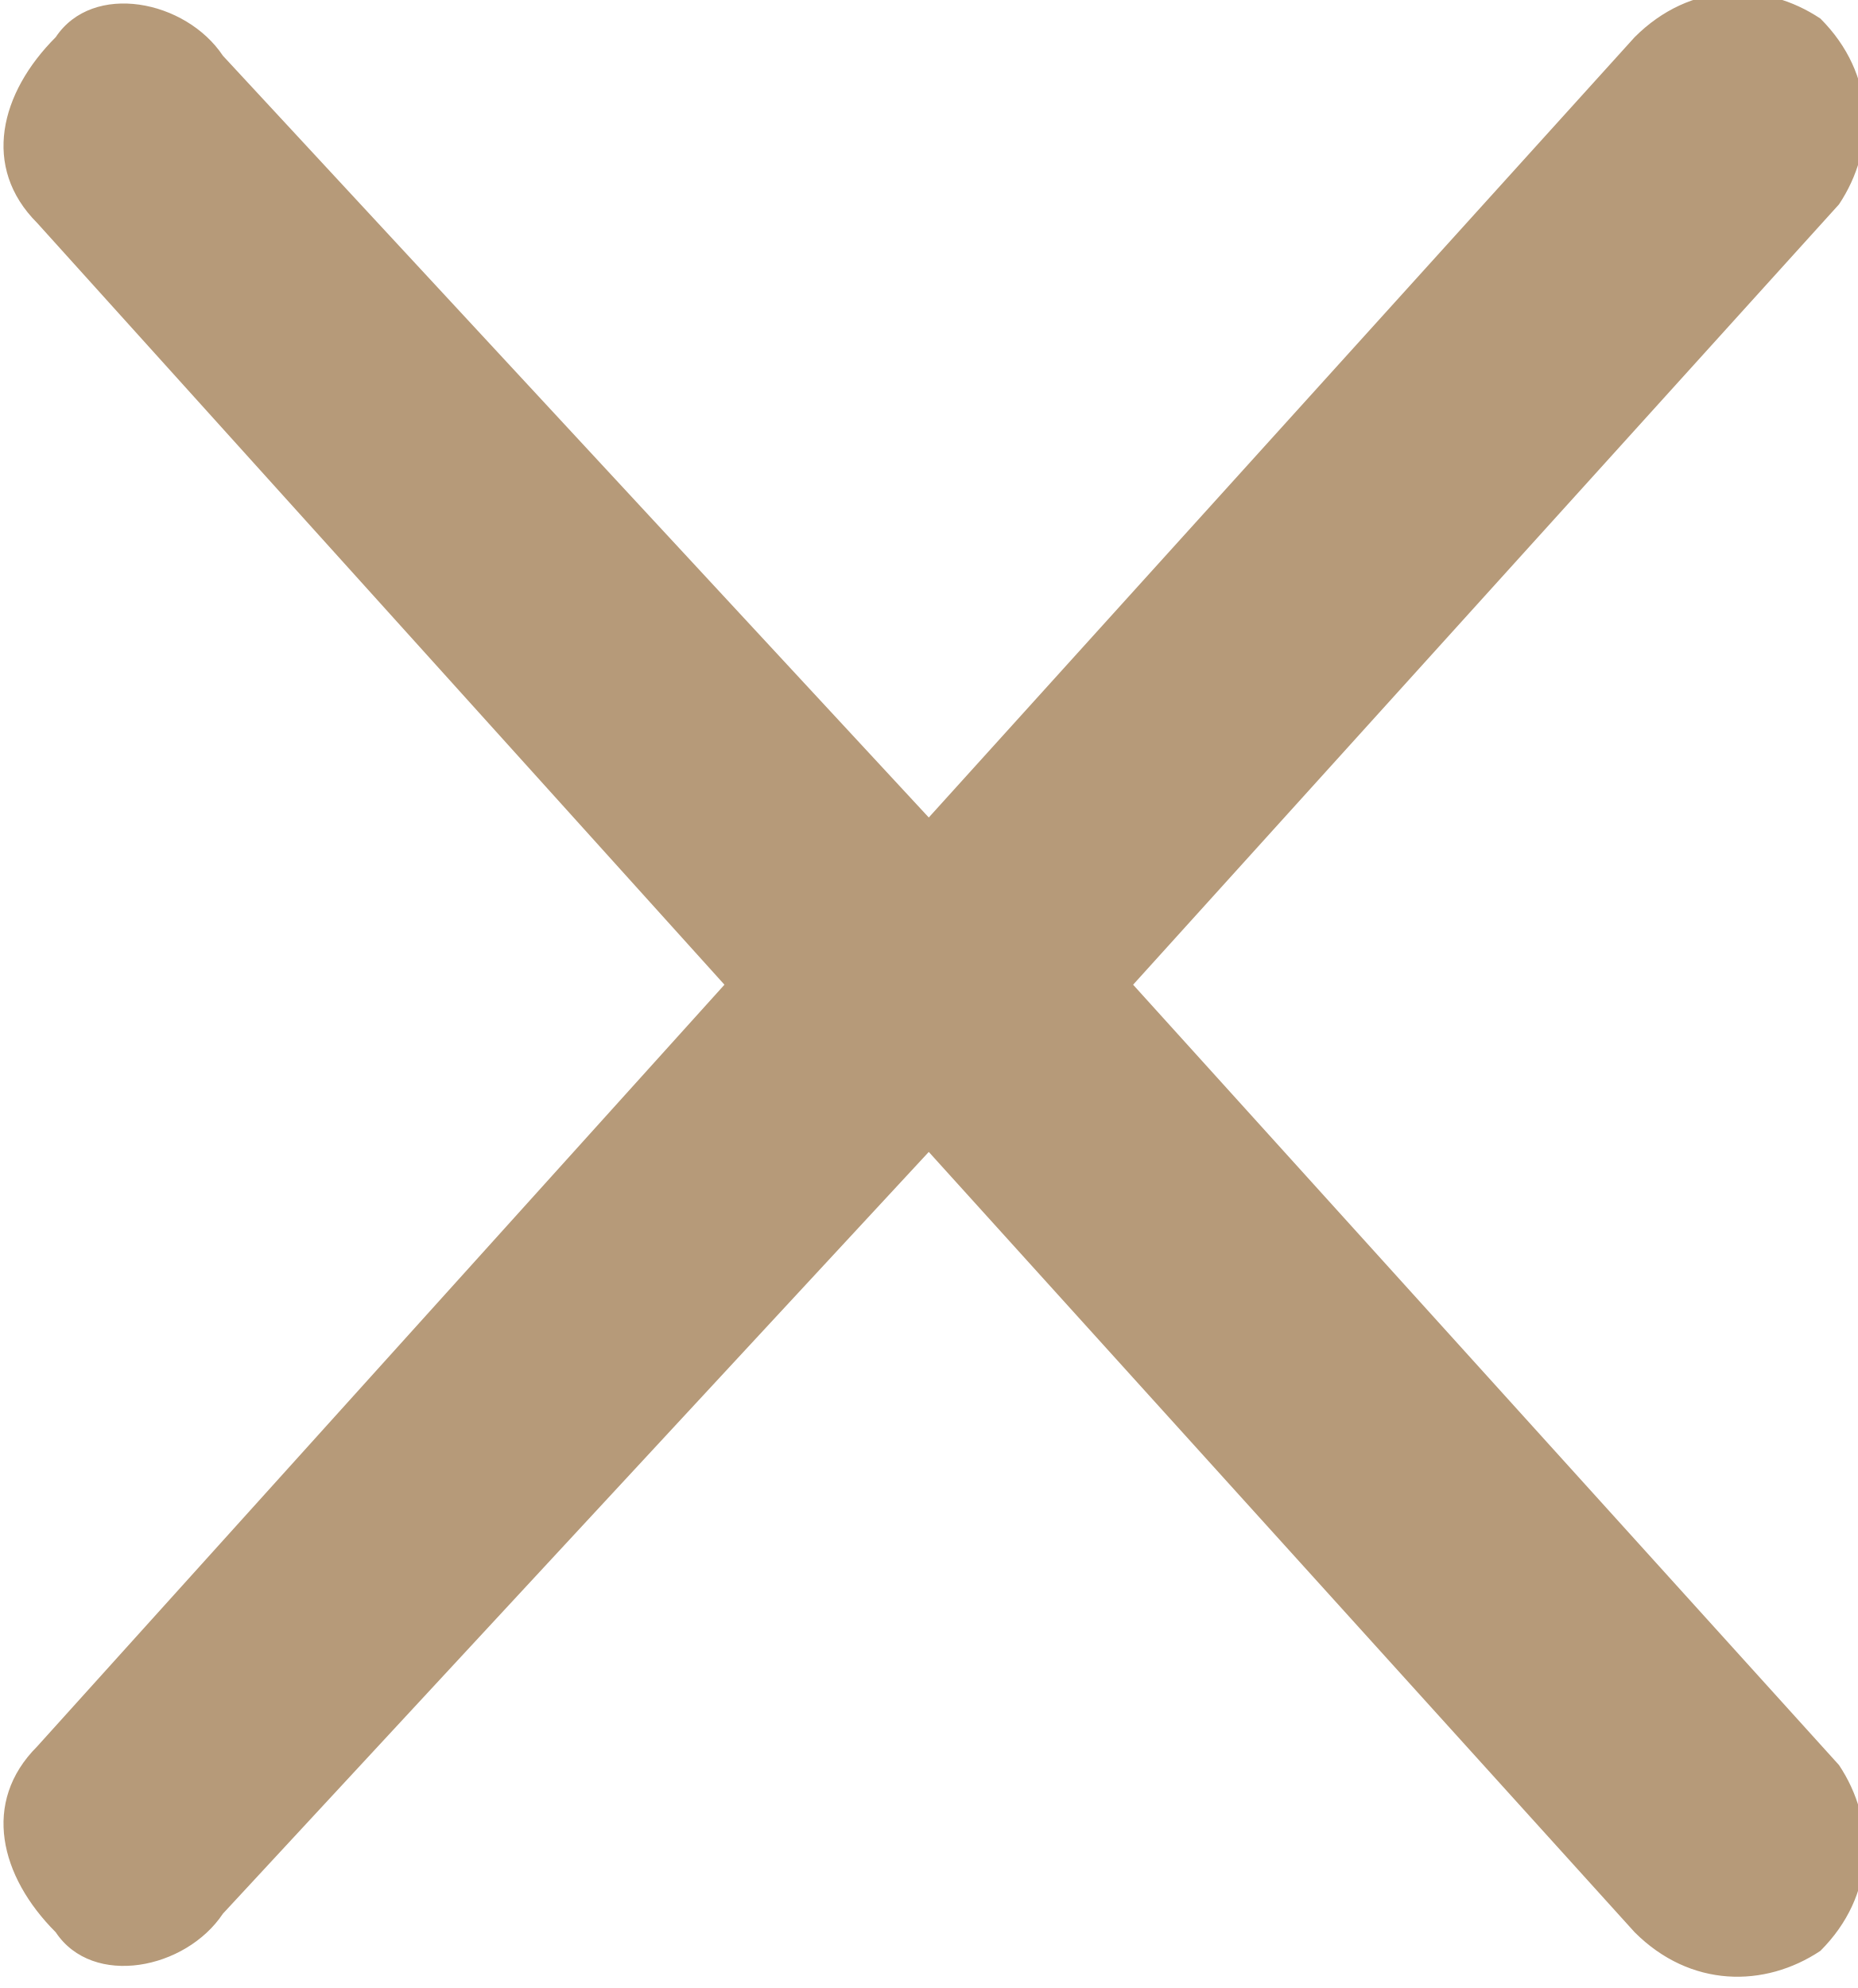
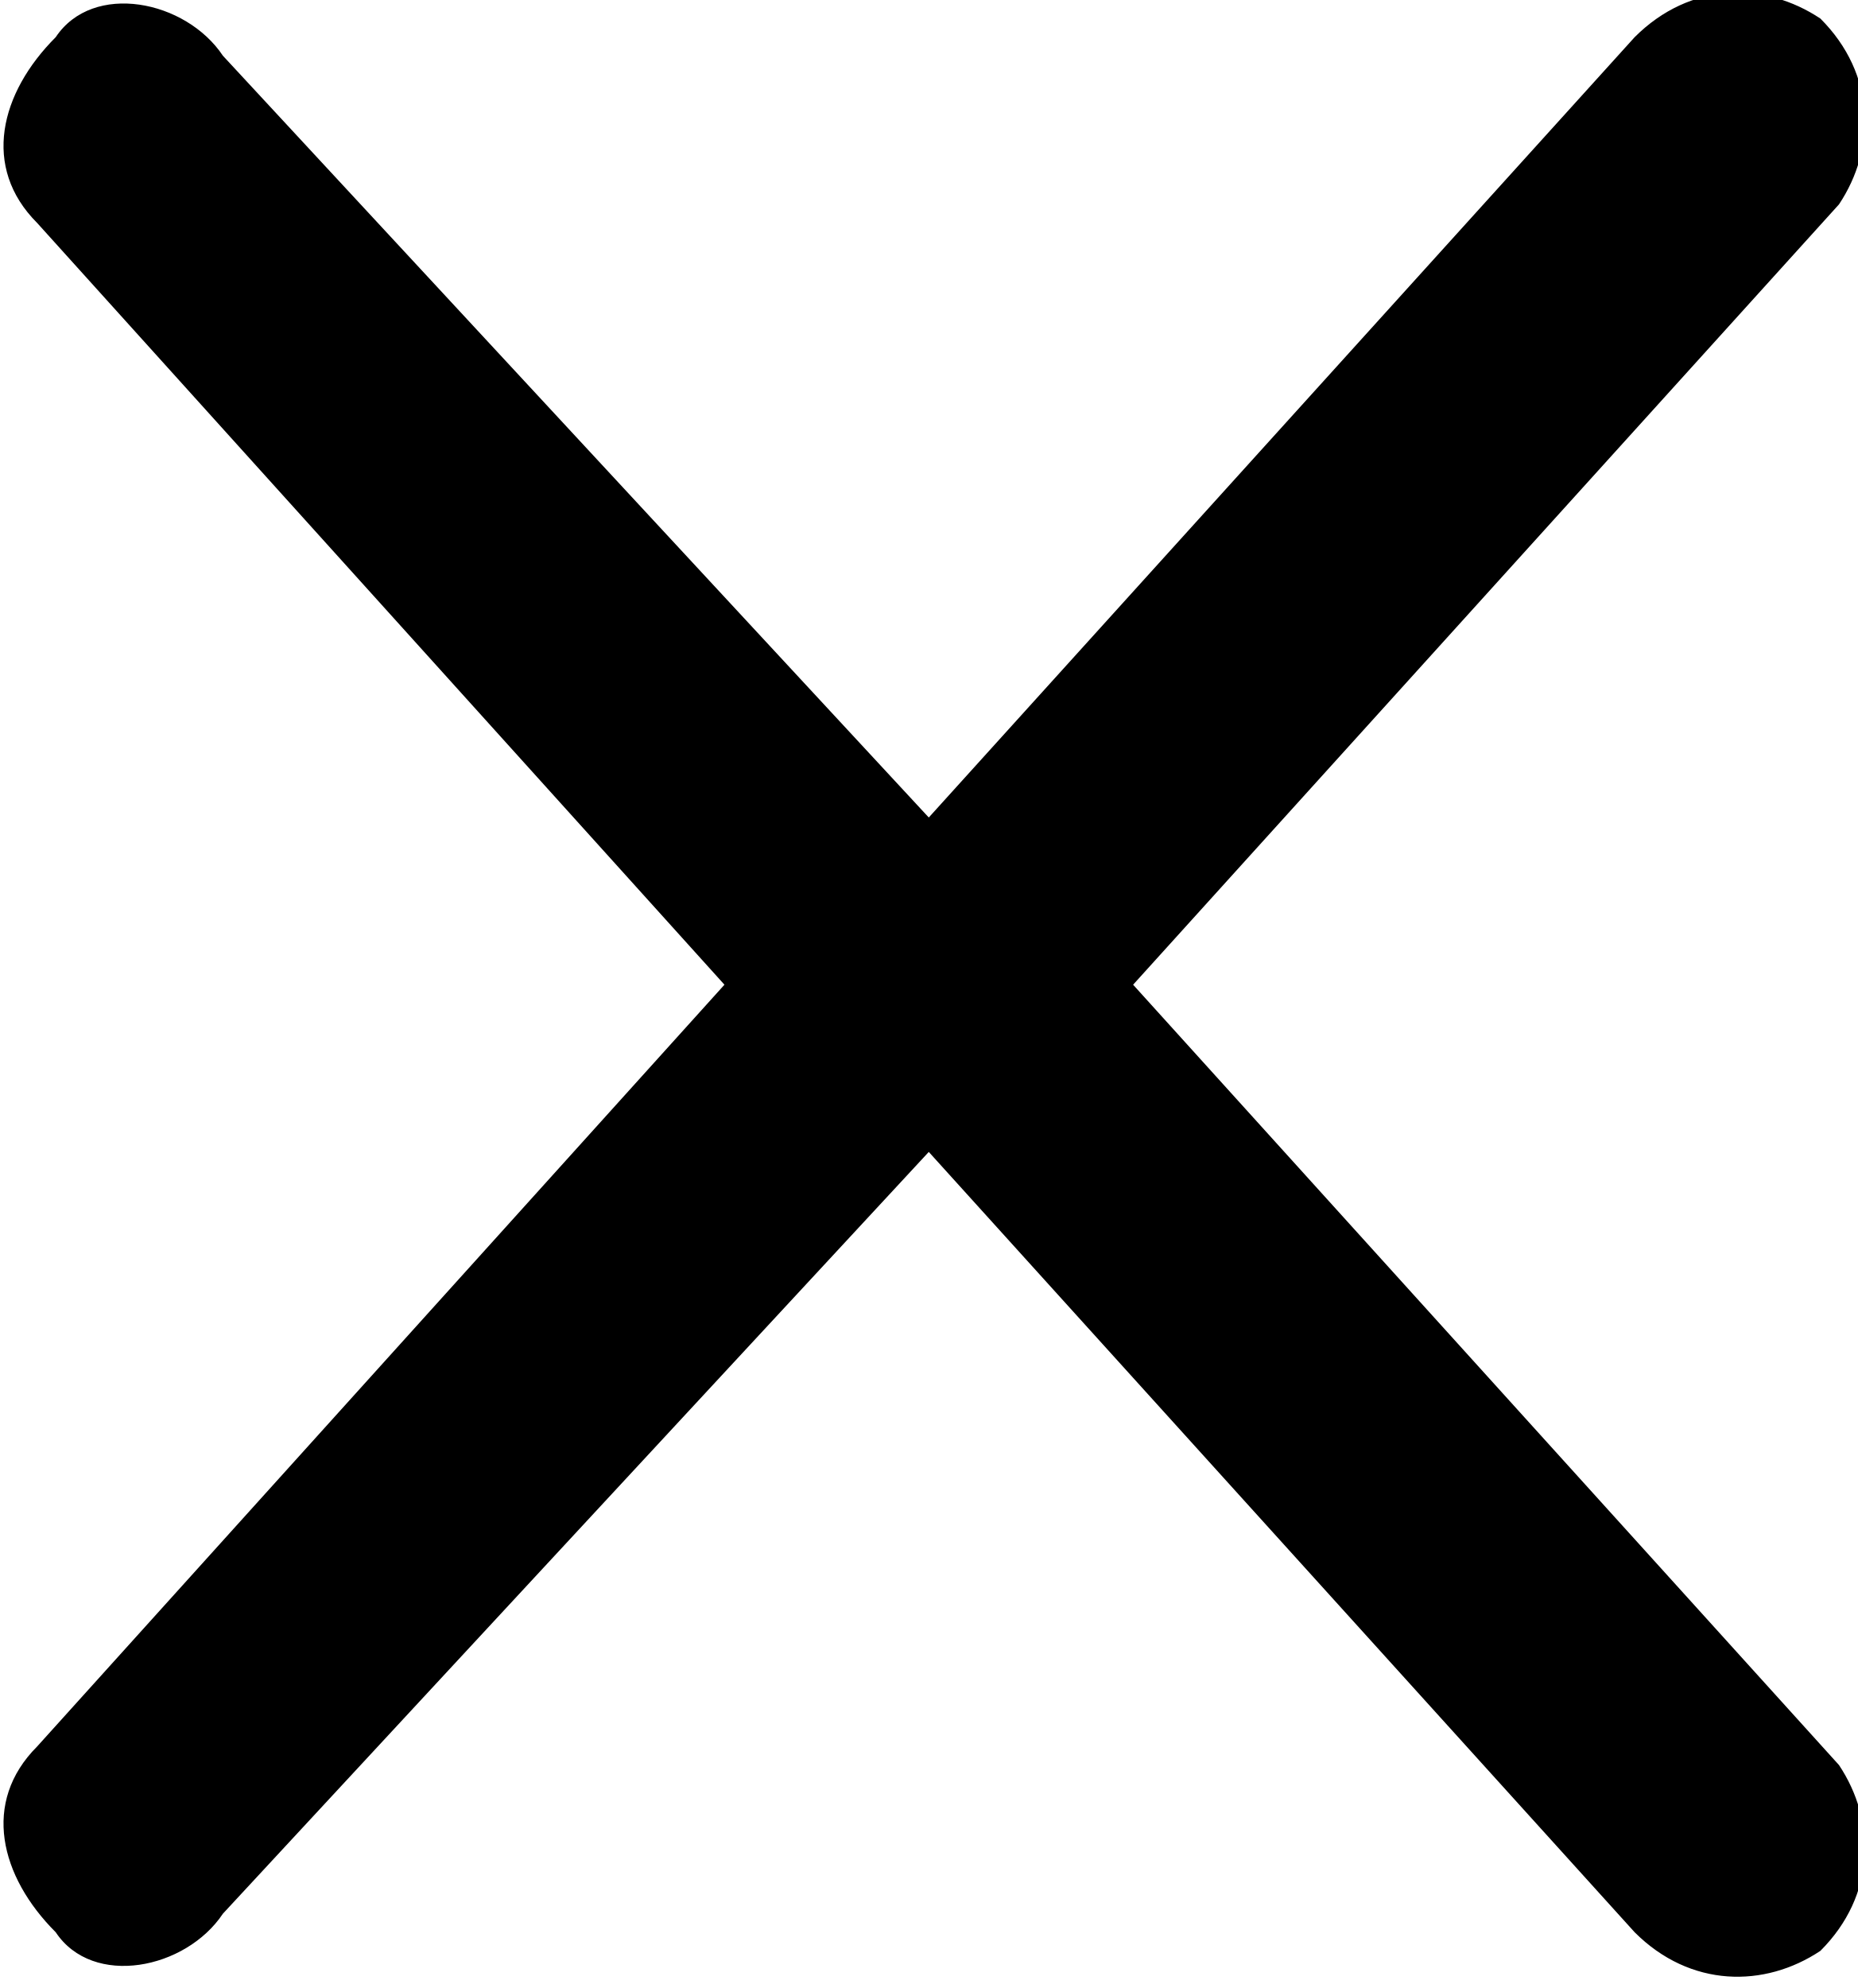
<svg xmlns="http://www.w3.org/2000/svg" version="1.1" id="Слой_1" x="0px" y="0px" viewBox="0 0 10 10.7" style="enable-background:new 0 0 10 10.7;" xml:space="preserve">
-   <path fill="#B69A79" d="M6.1,5.3l3.8-4.2c0.2-0.3,0.2-0.7-0.1-1c-0.3-0.2-0.7-0.2-1,0.1L5,4.4L1.2,0.3C1,0,0.5-0.1,0.3,0.2  C0,0.5-0.1,0.9,0.2,1.2l3.7,4.1L0.2,9.4c-0.3,0.3-0.2,0.7,0.1,1c0.2,0.3,0.7,0.2,0.9-0.1L5,6.2l3.8,4.2c0.3,0.3,0.7,0.3,1,0.1  c0.3-0.3,0.3-0.7,0.1-1L6.1,5.3z" />
+   <path d="M6.1,5.3l3.8-4.2c0.2-0.3,0.2-0.7-0.1-1c-0.3-0.2-0.7-0.2-1,0.1L5,4.4L1.2,0.3C1,0,0.5-0.1,0.3,0.2  C0,0.5-0.1,0.9,0.2,1.2l3.7,4.1L0.2,9.4c-0.3,0.3-0.2,0.7,0.1,1c0.2,0.3,0.7,0.2,0.9-0.1L5,6.2l3.8,4.2c0.3,0.3,0.7,0.3,1,0.1  c0.3-0.3,0.3-0.7,0.1-1L6.1,5.3z" />
</svg>
